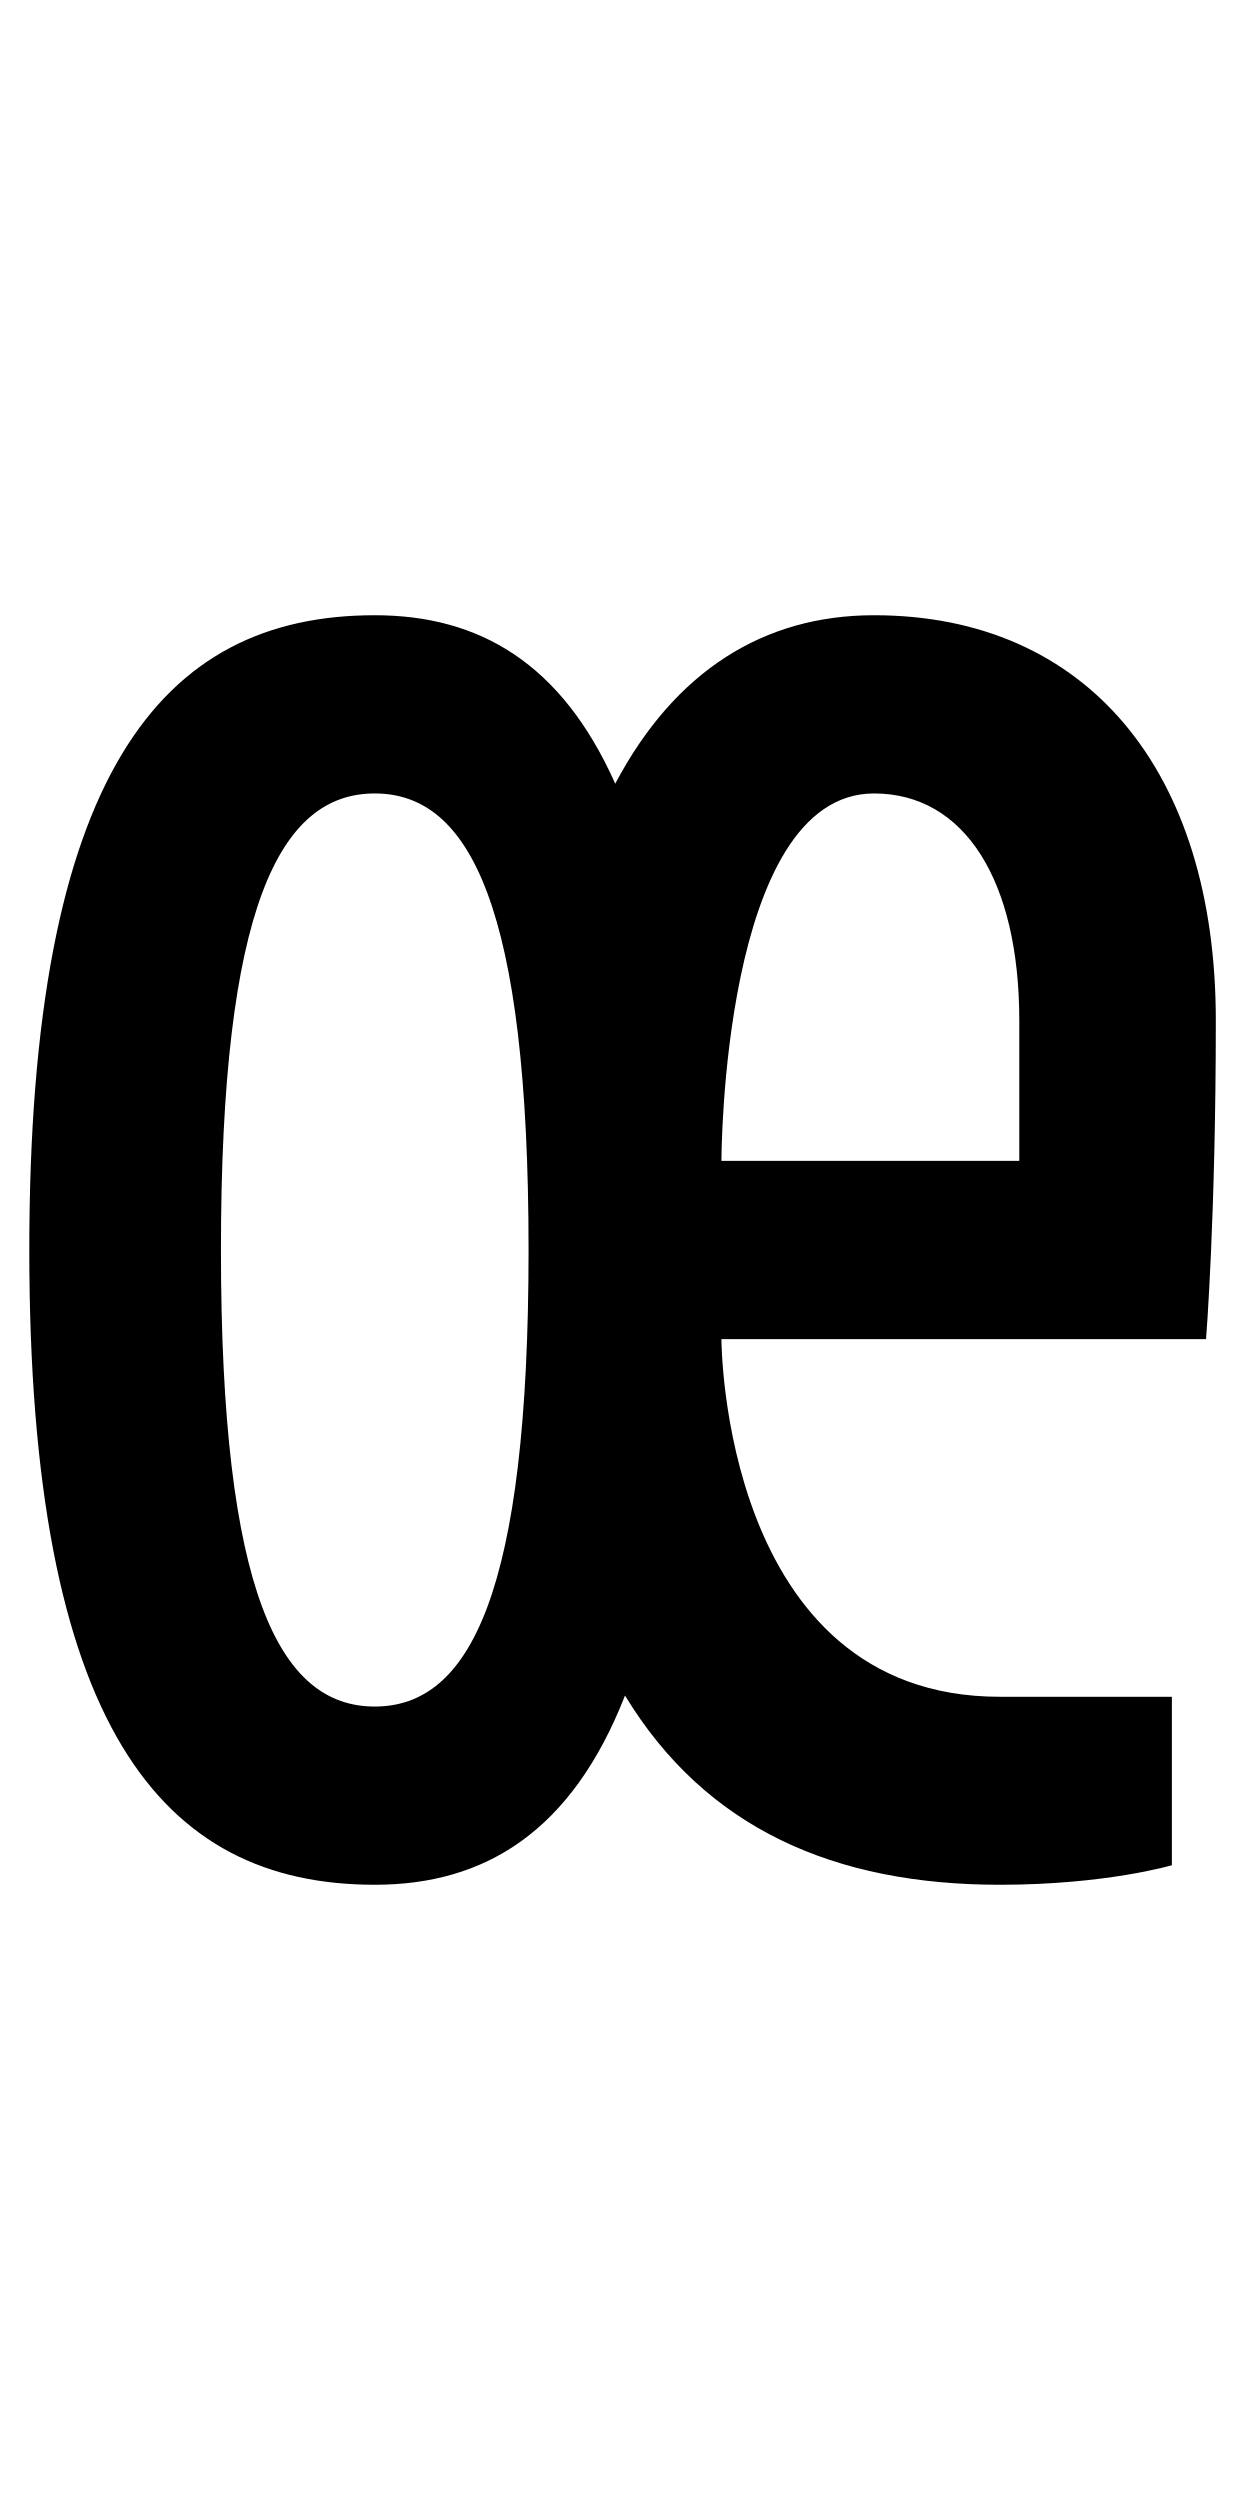
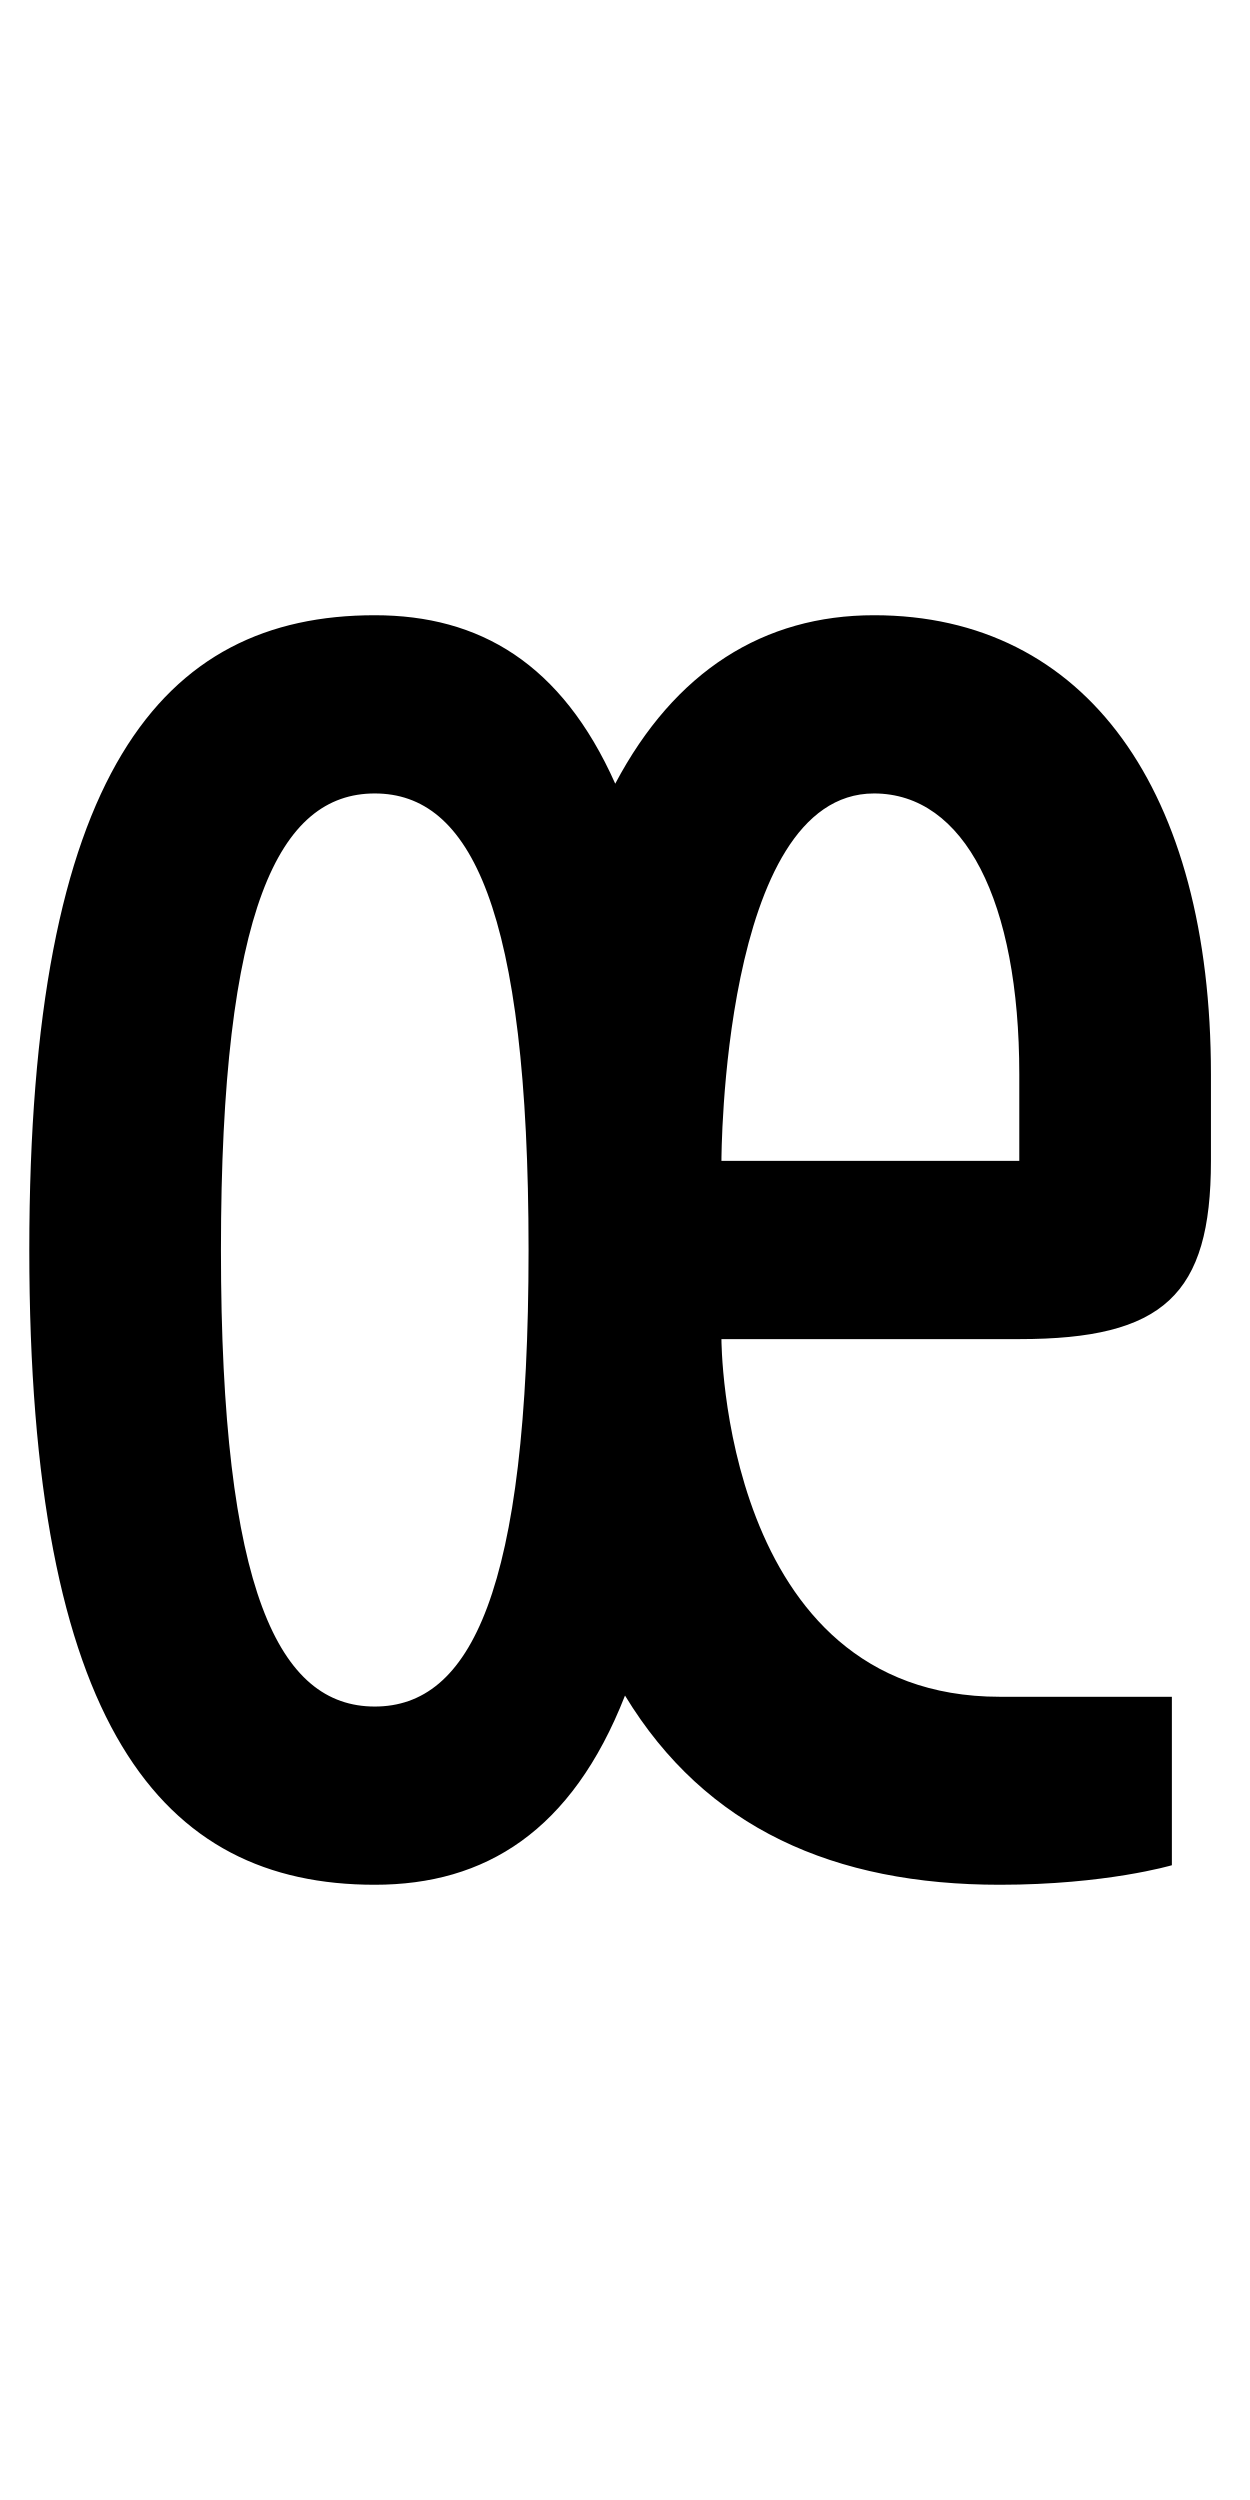
<svg xmlns="http://www.w3.org/2000/svg" version="1.1" width="1024" height="2048" id="svg3355">
  <defs id="defs3357" />
  <g transform="translate(0,995.6378)" id="layer1" />
-   <path d="m 307,504 c -174.997,0 -283,130.004 -283,520 0,389.996 108.002,520 283,520 90.479,0 161.458,-43.771 205,-155 66.191,108.948 171.682,155 307,155 87.001,0 141,-16 141,-16 l 0,-138 -141,0 c -228.005,0 -228,-293 -228,-293 l 397,0 c 0,0 8,-99.996 8,-261 0,-204.998 -105.999,-332 -280,-332 -90.217,0 -163.123,45.557 -212,138 -43.926,-98.623 -111.295,-138 -197,-138 z m 0,146 c 78,0 126,92.998 126,374 0,281.002 -48.002,374 -126,374 -77.998,0 -126,-92.999 -126,-374 0,-281.001 48,-374 126,-374 z m 409,0 c 74.001,0 119,71.004 119,186 l 0,115 -244,0 c 0,0 0.002,-301 125,-301 z" id="path3157-2-7-7-2-8-2-3-1-1-3-3-6-4-4" style="fill:#000000;fill-opacity:1;stroke:none;display:inline" />
+   <path d="m 307,504 c -174.997,0 -283,130.004 -283,520 0,389.996 108.002,520 283,520 90.479,0 161.458,-43.771 205,-155 66.191,108.948 171.682,155 307,155 87.001,0 141,-16 141,-16 V 1390 H 819 c -228.005,0 -228,-293 -228,-293 h 244 c 118.003,0 157,-35.997 157,-146 V 880 C 992,648.004 890.001,504 716,504 c -90.217,0 -163.123,45.557 -212,138 -43.926,-98.623 -111.295,-138 -197,-138 z m 0,146 c 78,0 126,92.998 126,374 0,281.002 -48.002,374 -126,374 -77.998,0 -126,-92.999 -126,-374 0,-281.001 48,-374 126,-374 z m 409,0 c 74.001,0 119,87.997 119,230 v 71 H 591 c 0,0 0.002,-301 125,-301 z" id="path3157-2-7-7-2-8-2-3-1-1-3-3-6-4-4" style="display:inline;fill:#000000;fill-opacity:1;stroke:none" />
</svg>
